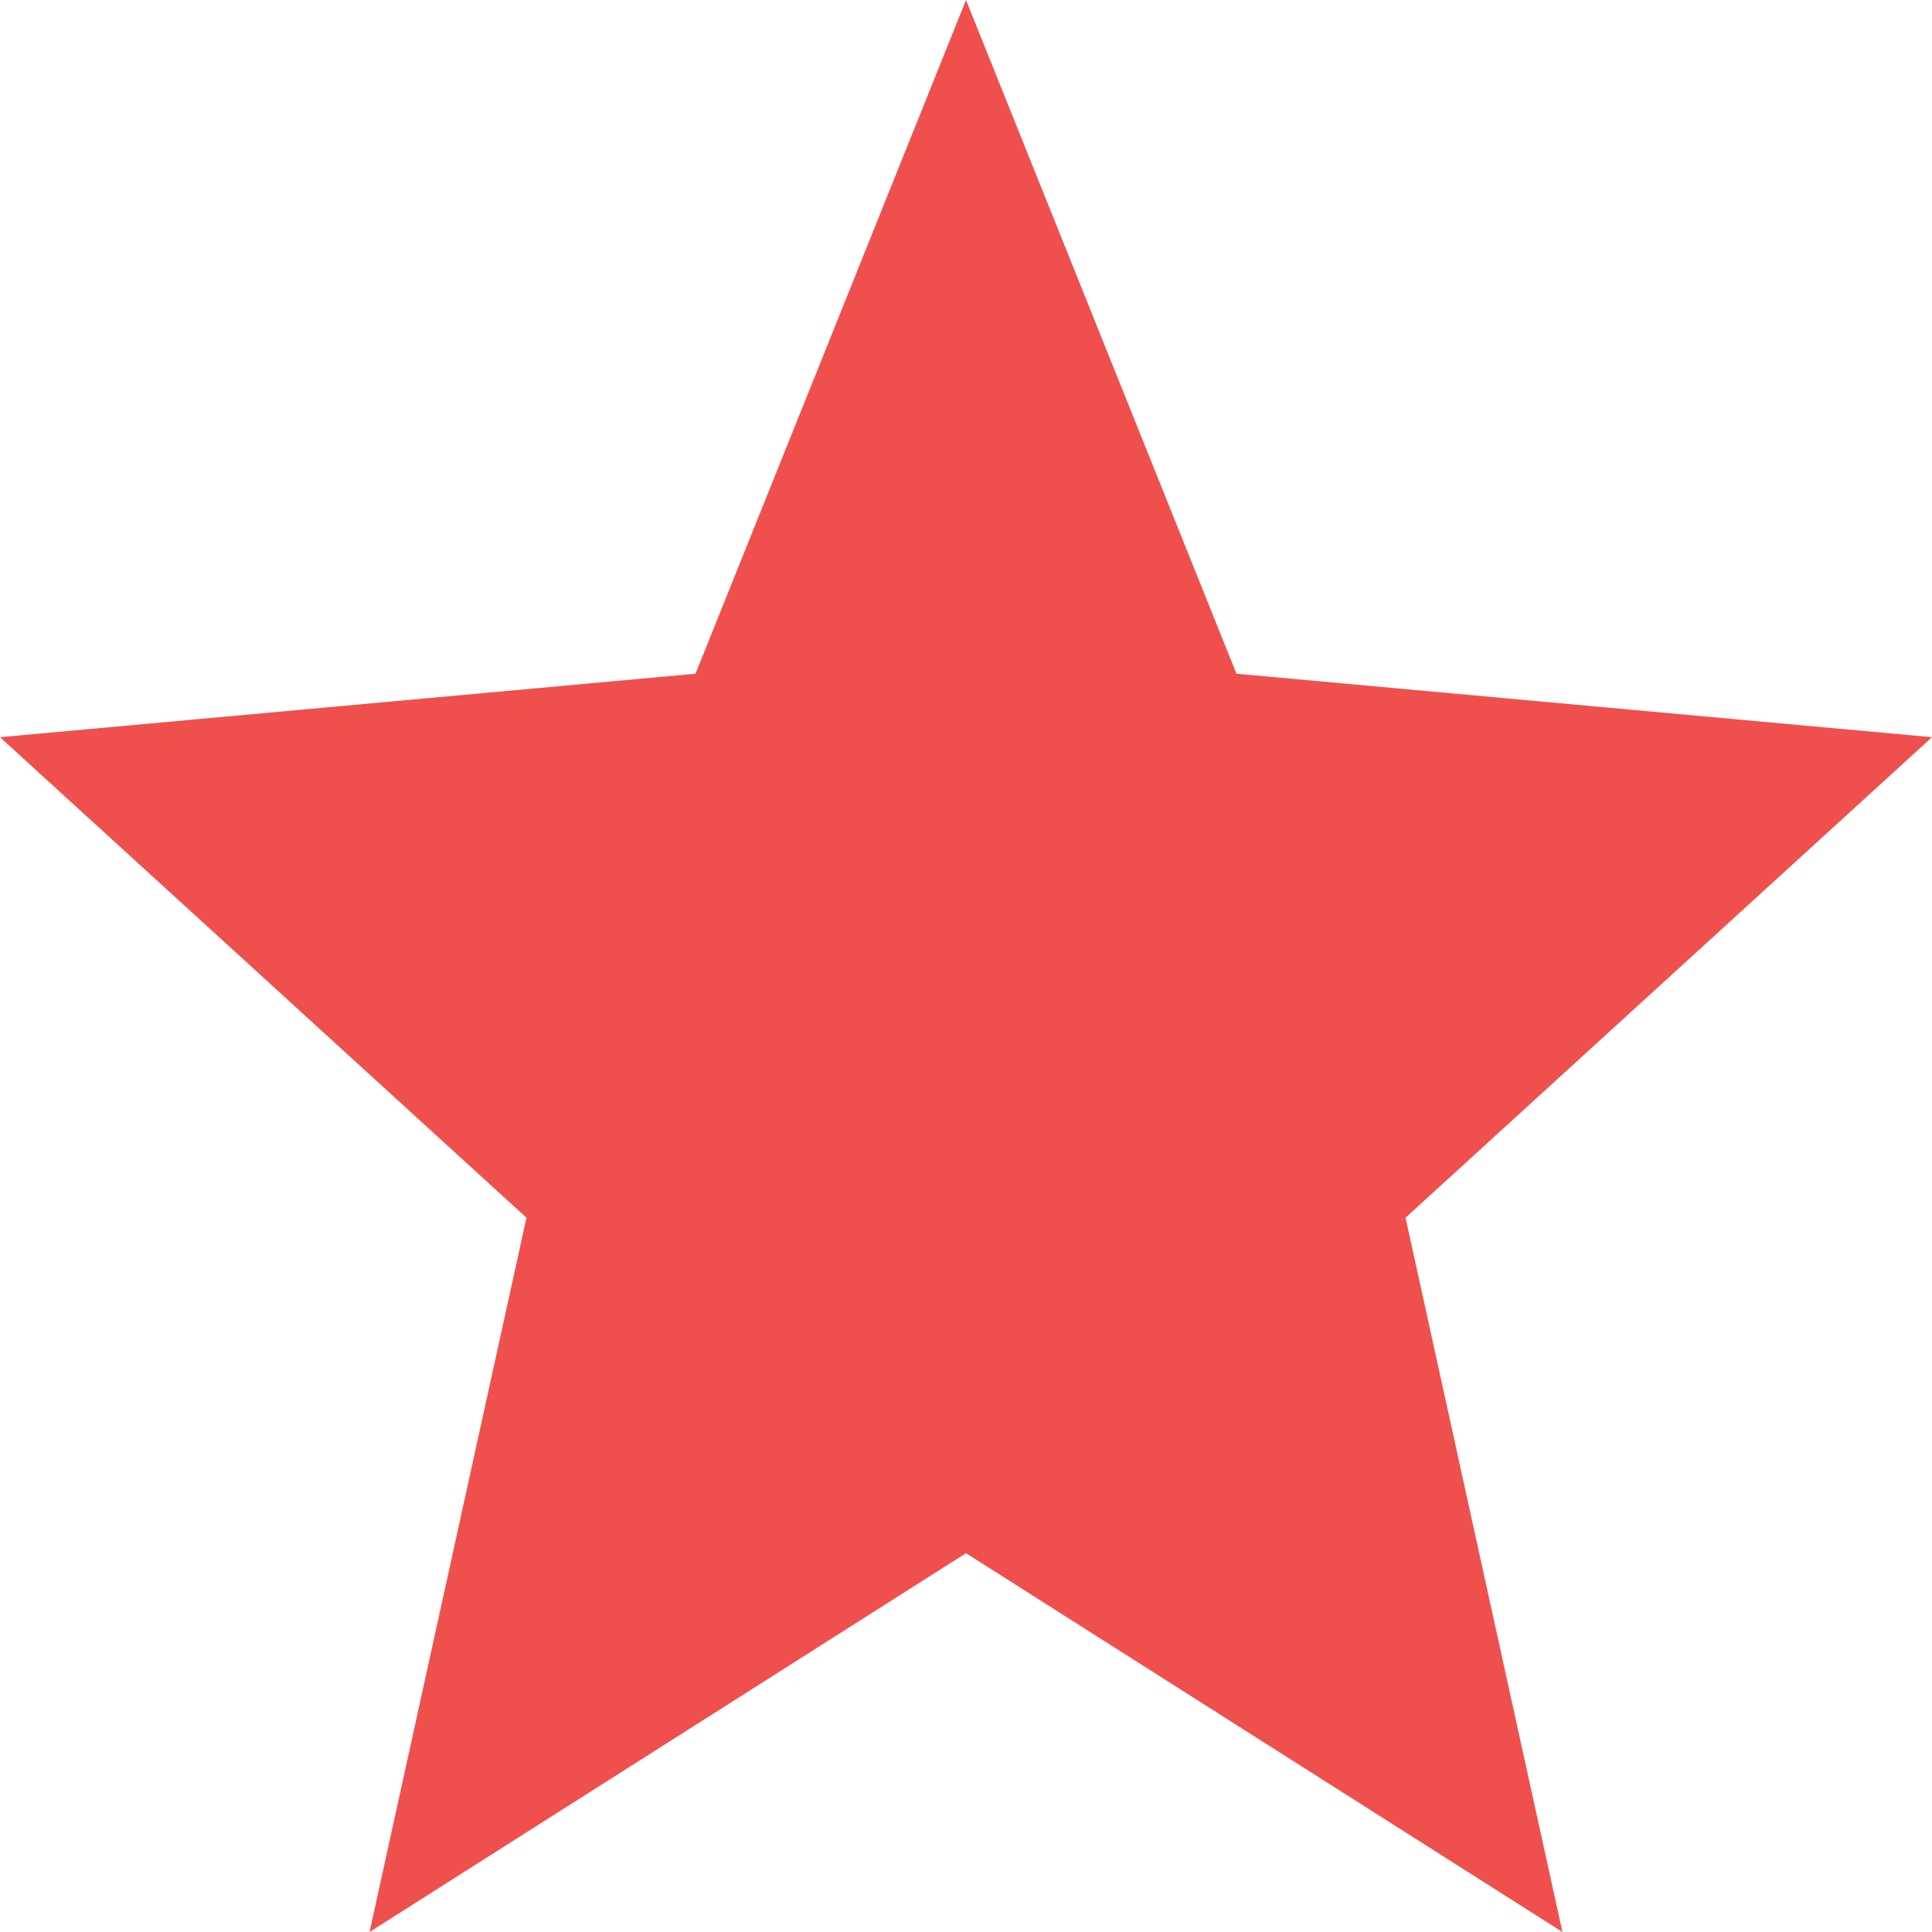
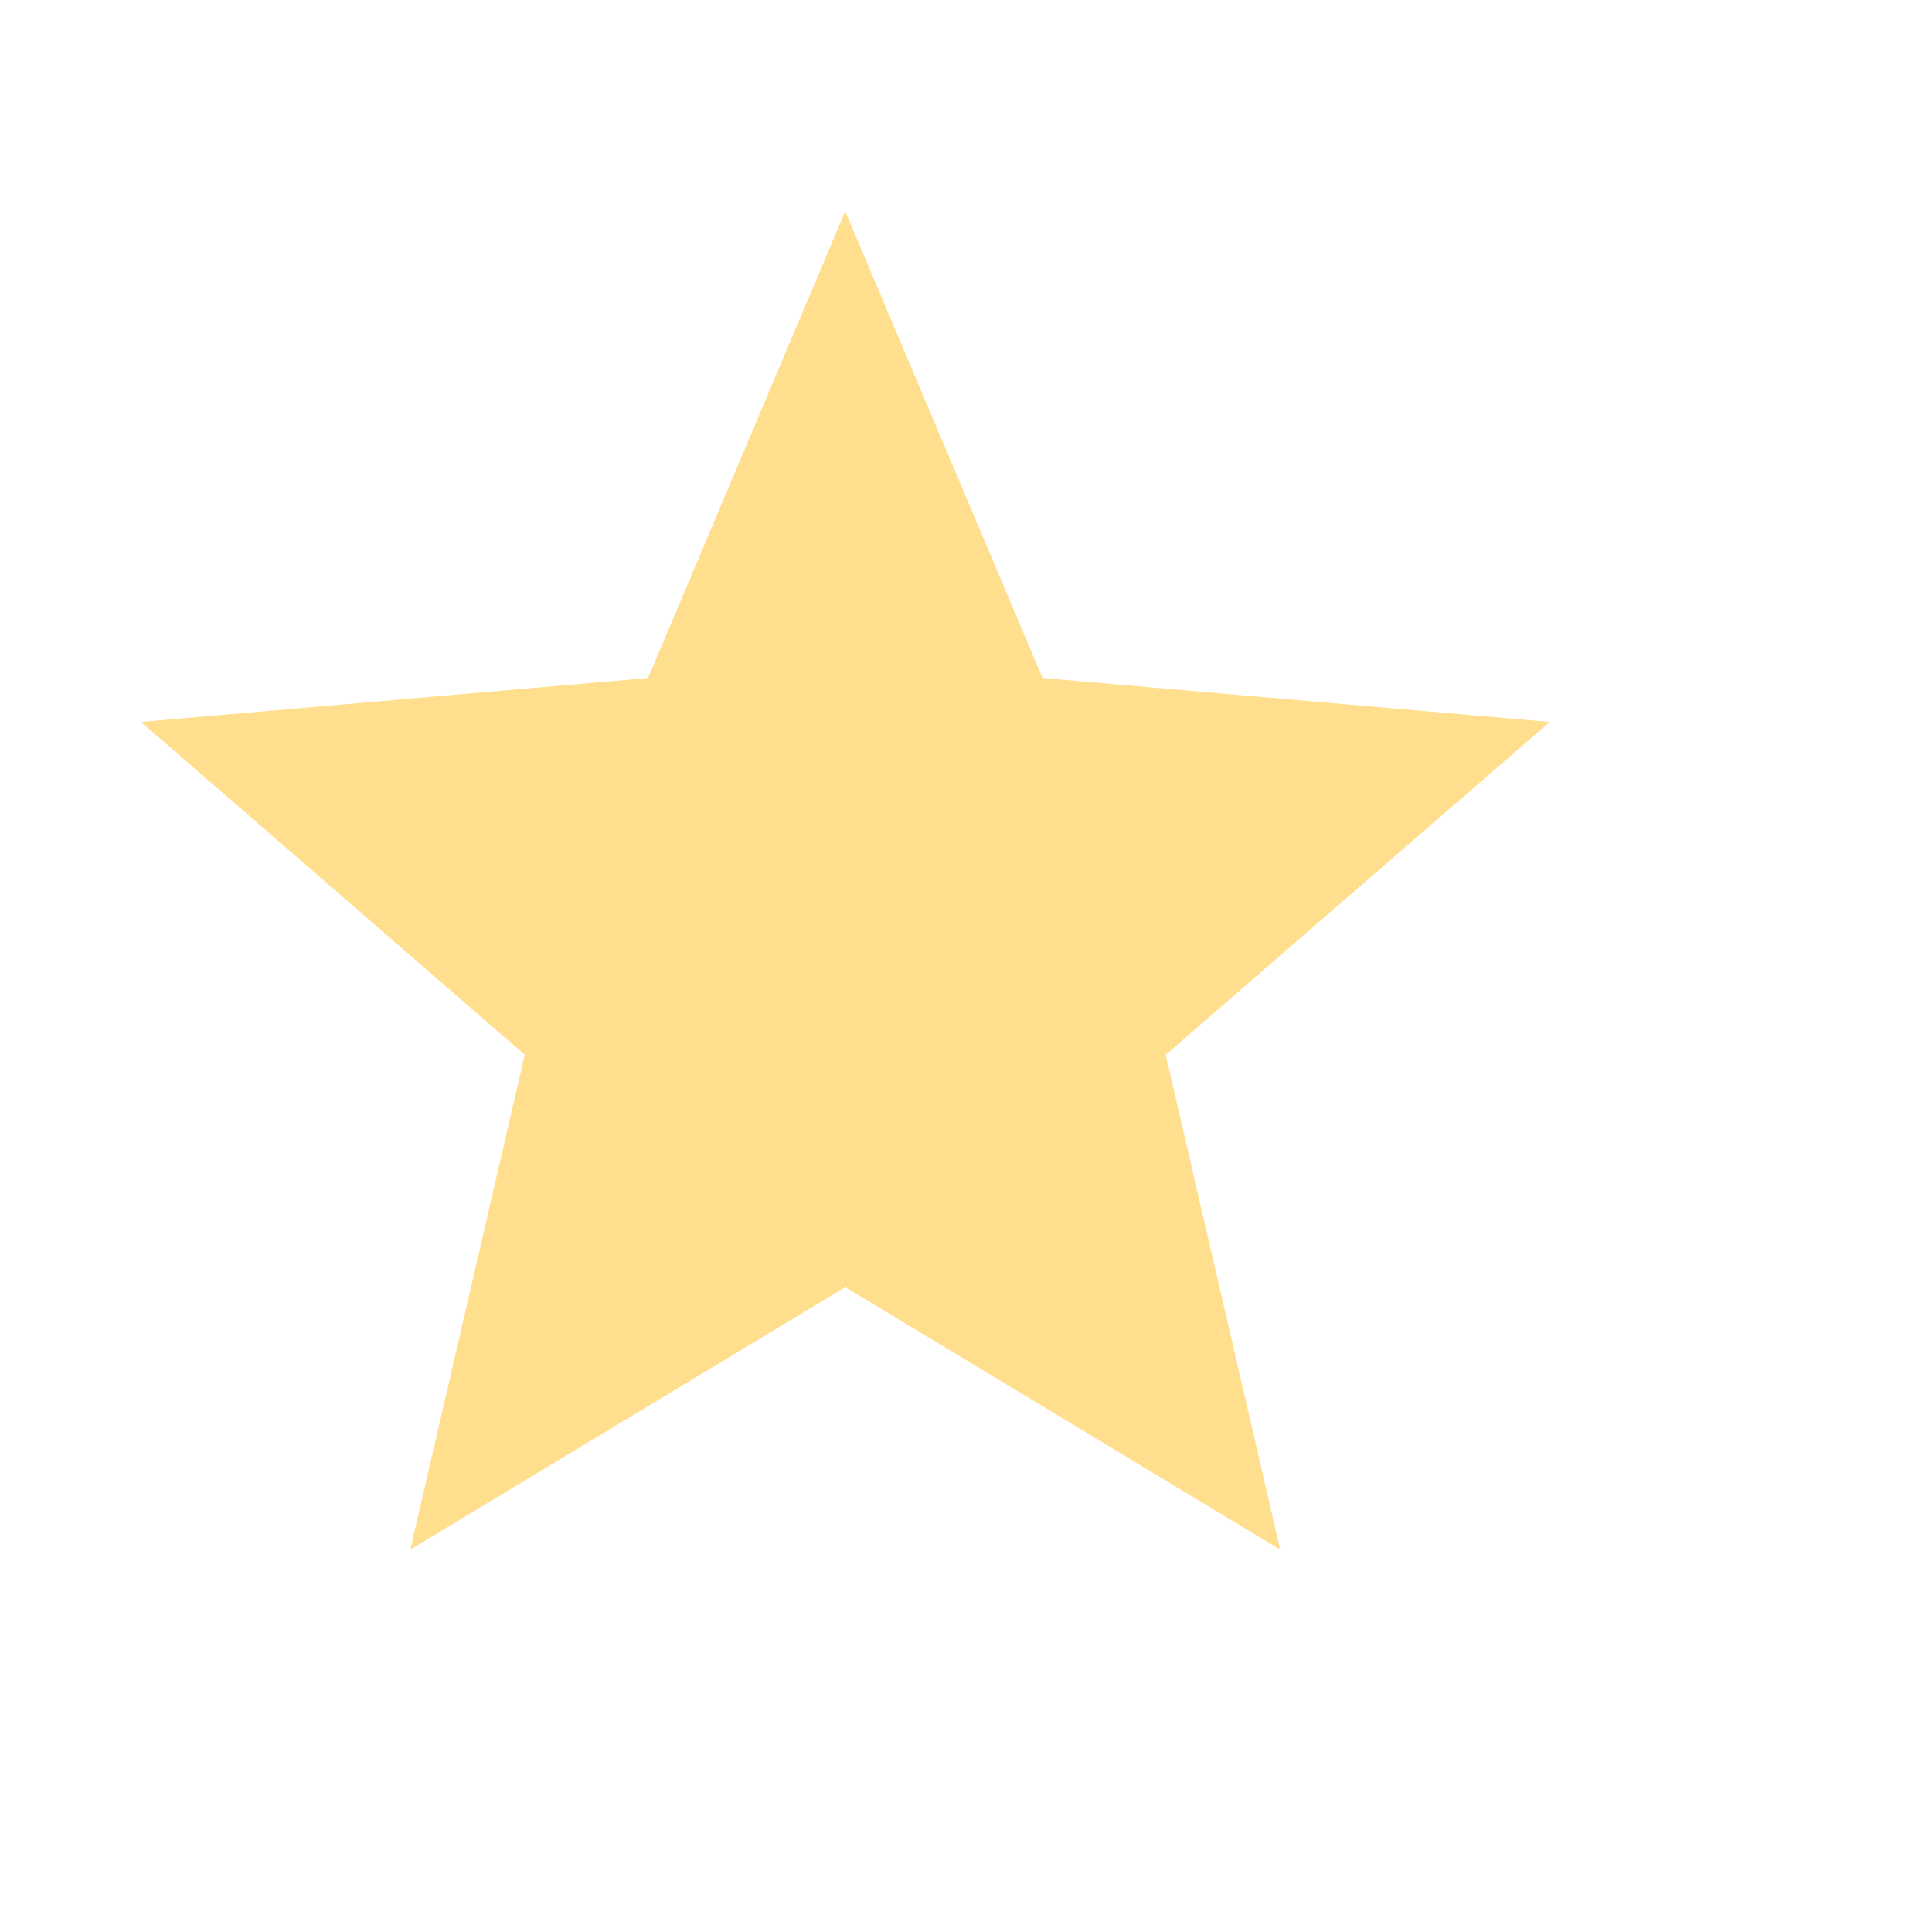
- <svg xmlns="http://www.w3.org/2000/svg" width="14" height="14" viewBox="0 0 14 14" fill="none">
-   <path d="M2.678 14L3.815 8.824L0 5.342L5.04 4.882L7 0L8.96 4.882L14 5.342L10.185 8.824L11.322 14L7 11.255L2.678 14Z" fill="#EF504D" />
+ <svg xmlns="http://www.w3.org/2000/svg" width="16" height="16" viewBox="0 0 16 16" fill="none">
+   <path d="M3.398 12.833L4.346 8.735L1.167 5.979L5.367 5.615L7 1.75L8.634 5.615L12.834 5.979L9.654 8.735L10.602 12.833L7 10.66L3.398 12.833Z" fill="#FFDF8D" />
</svg>
